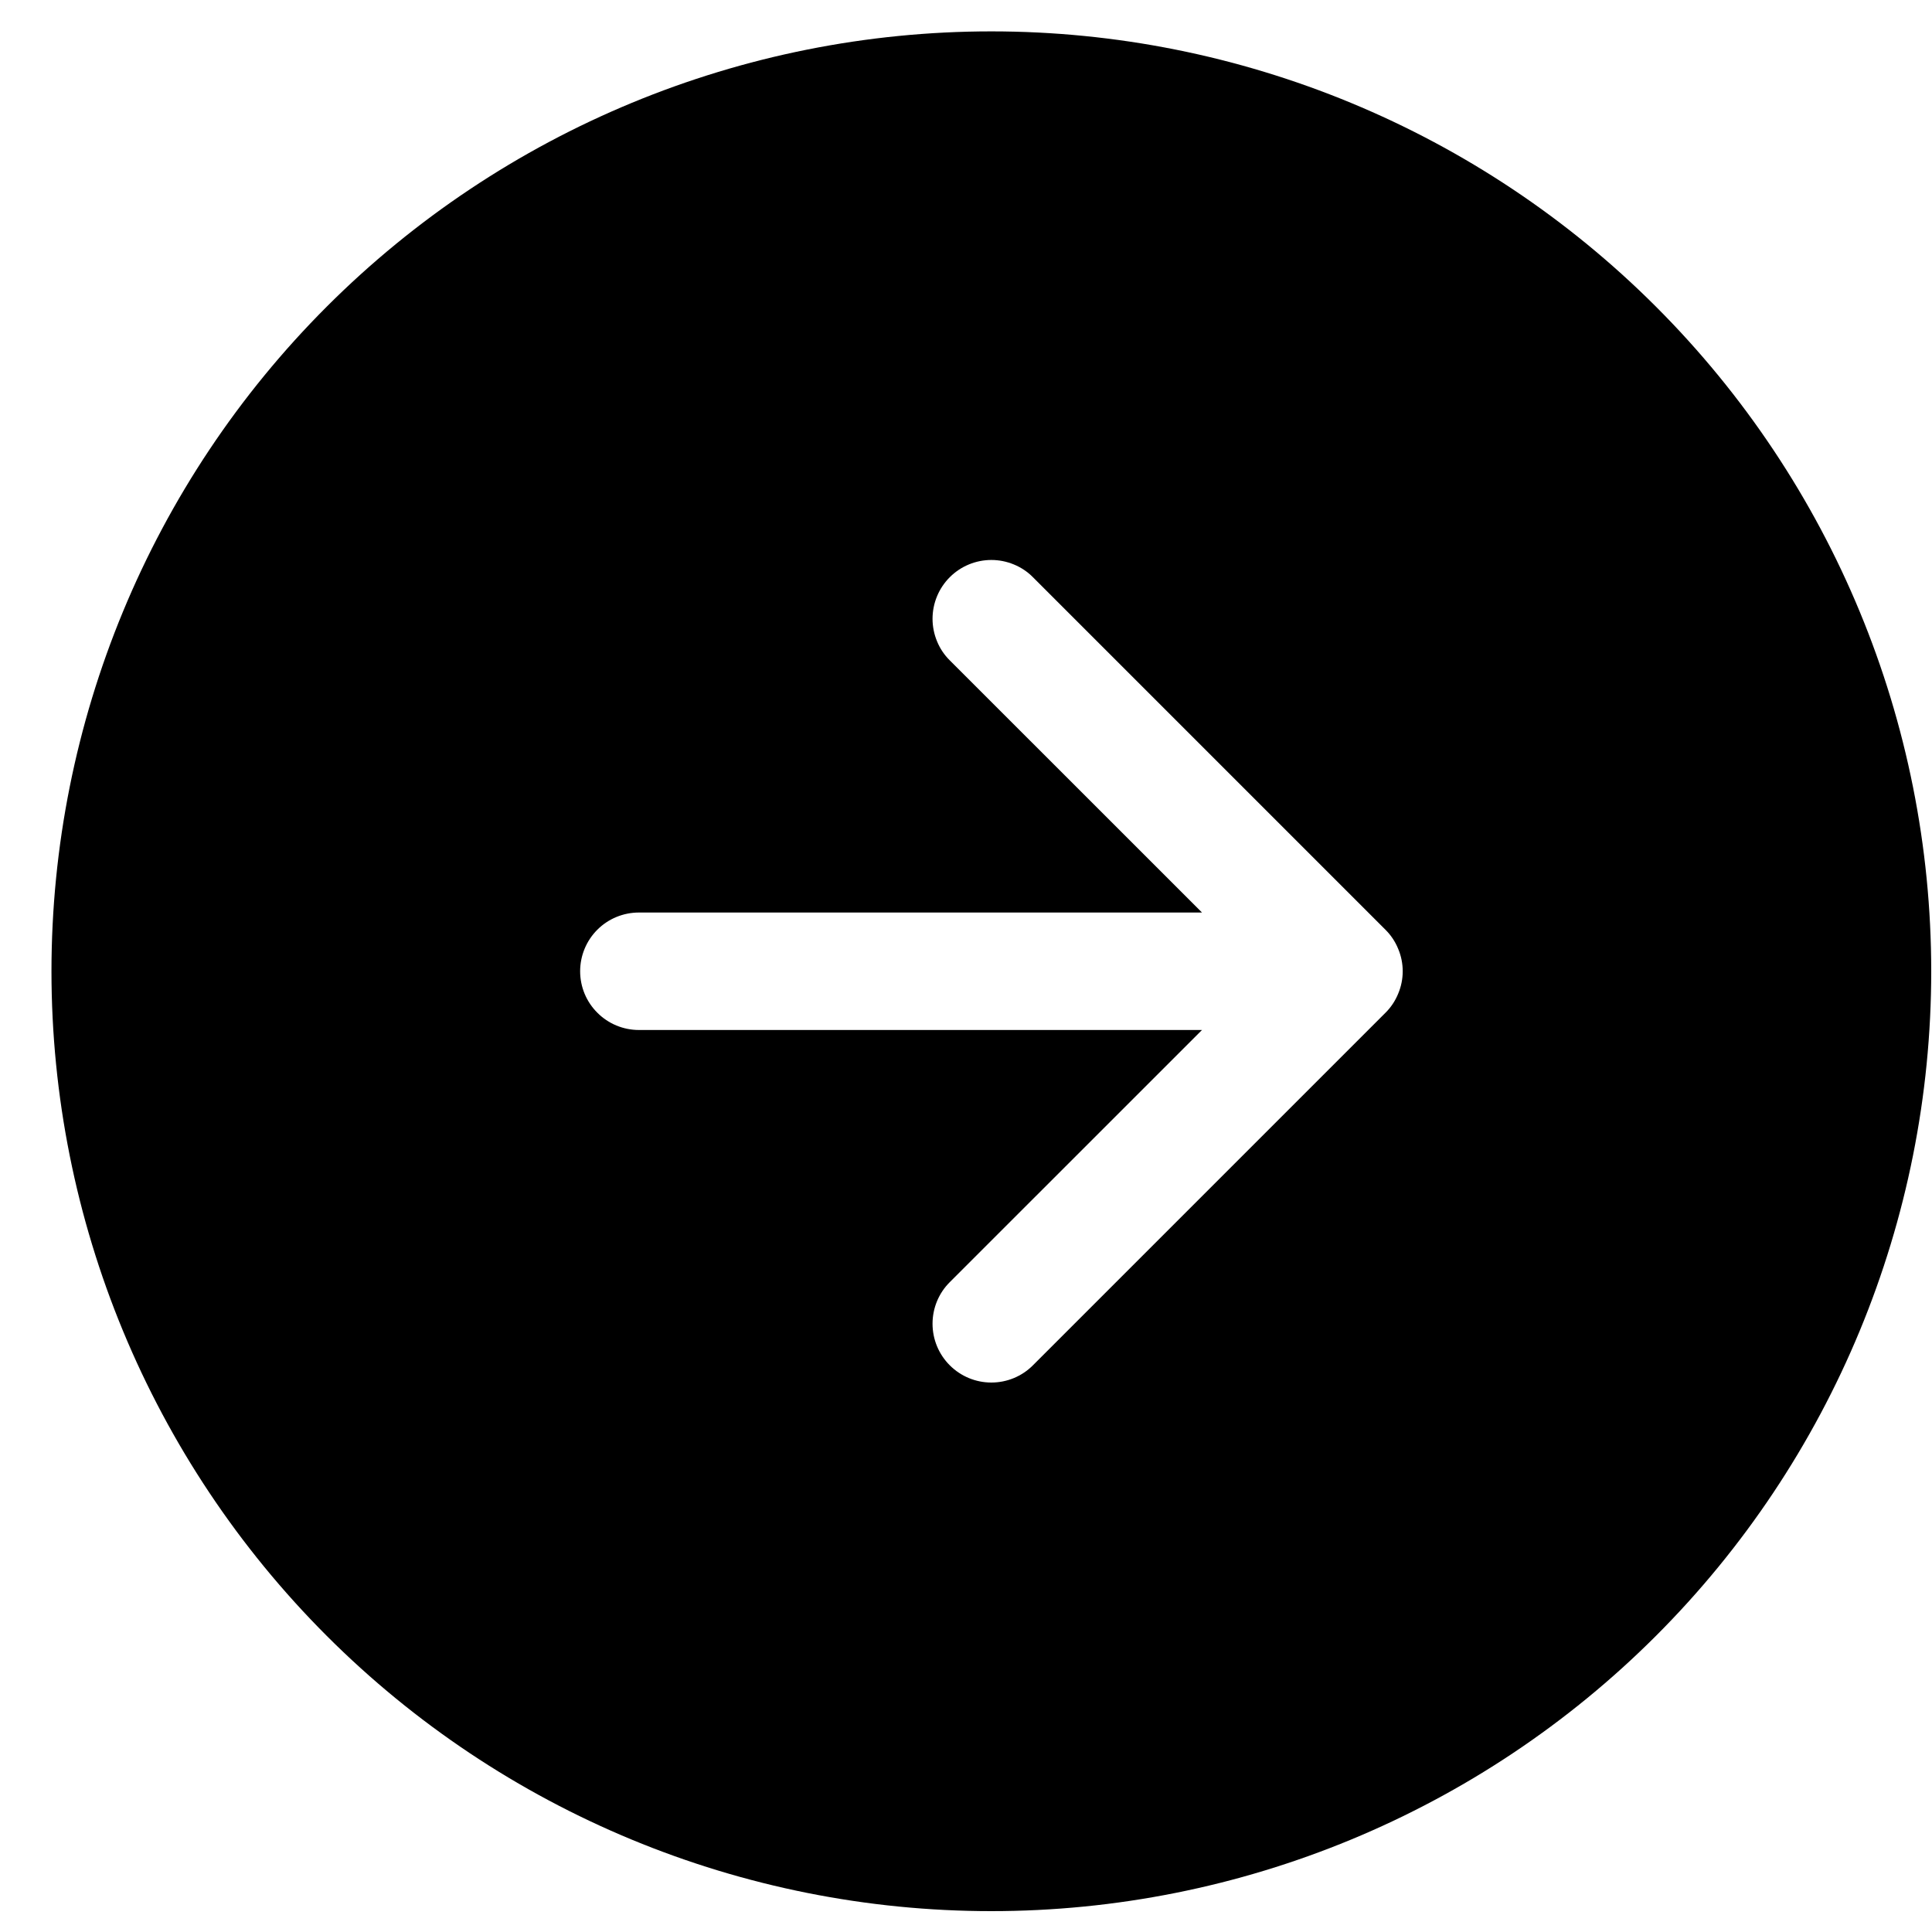
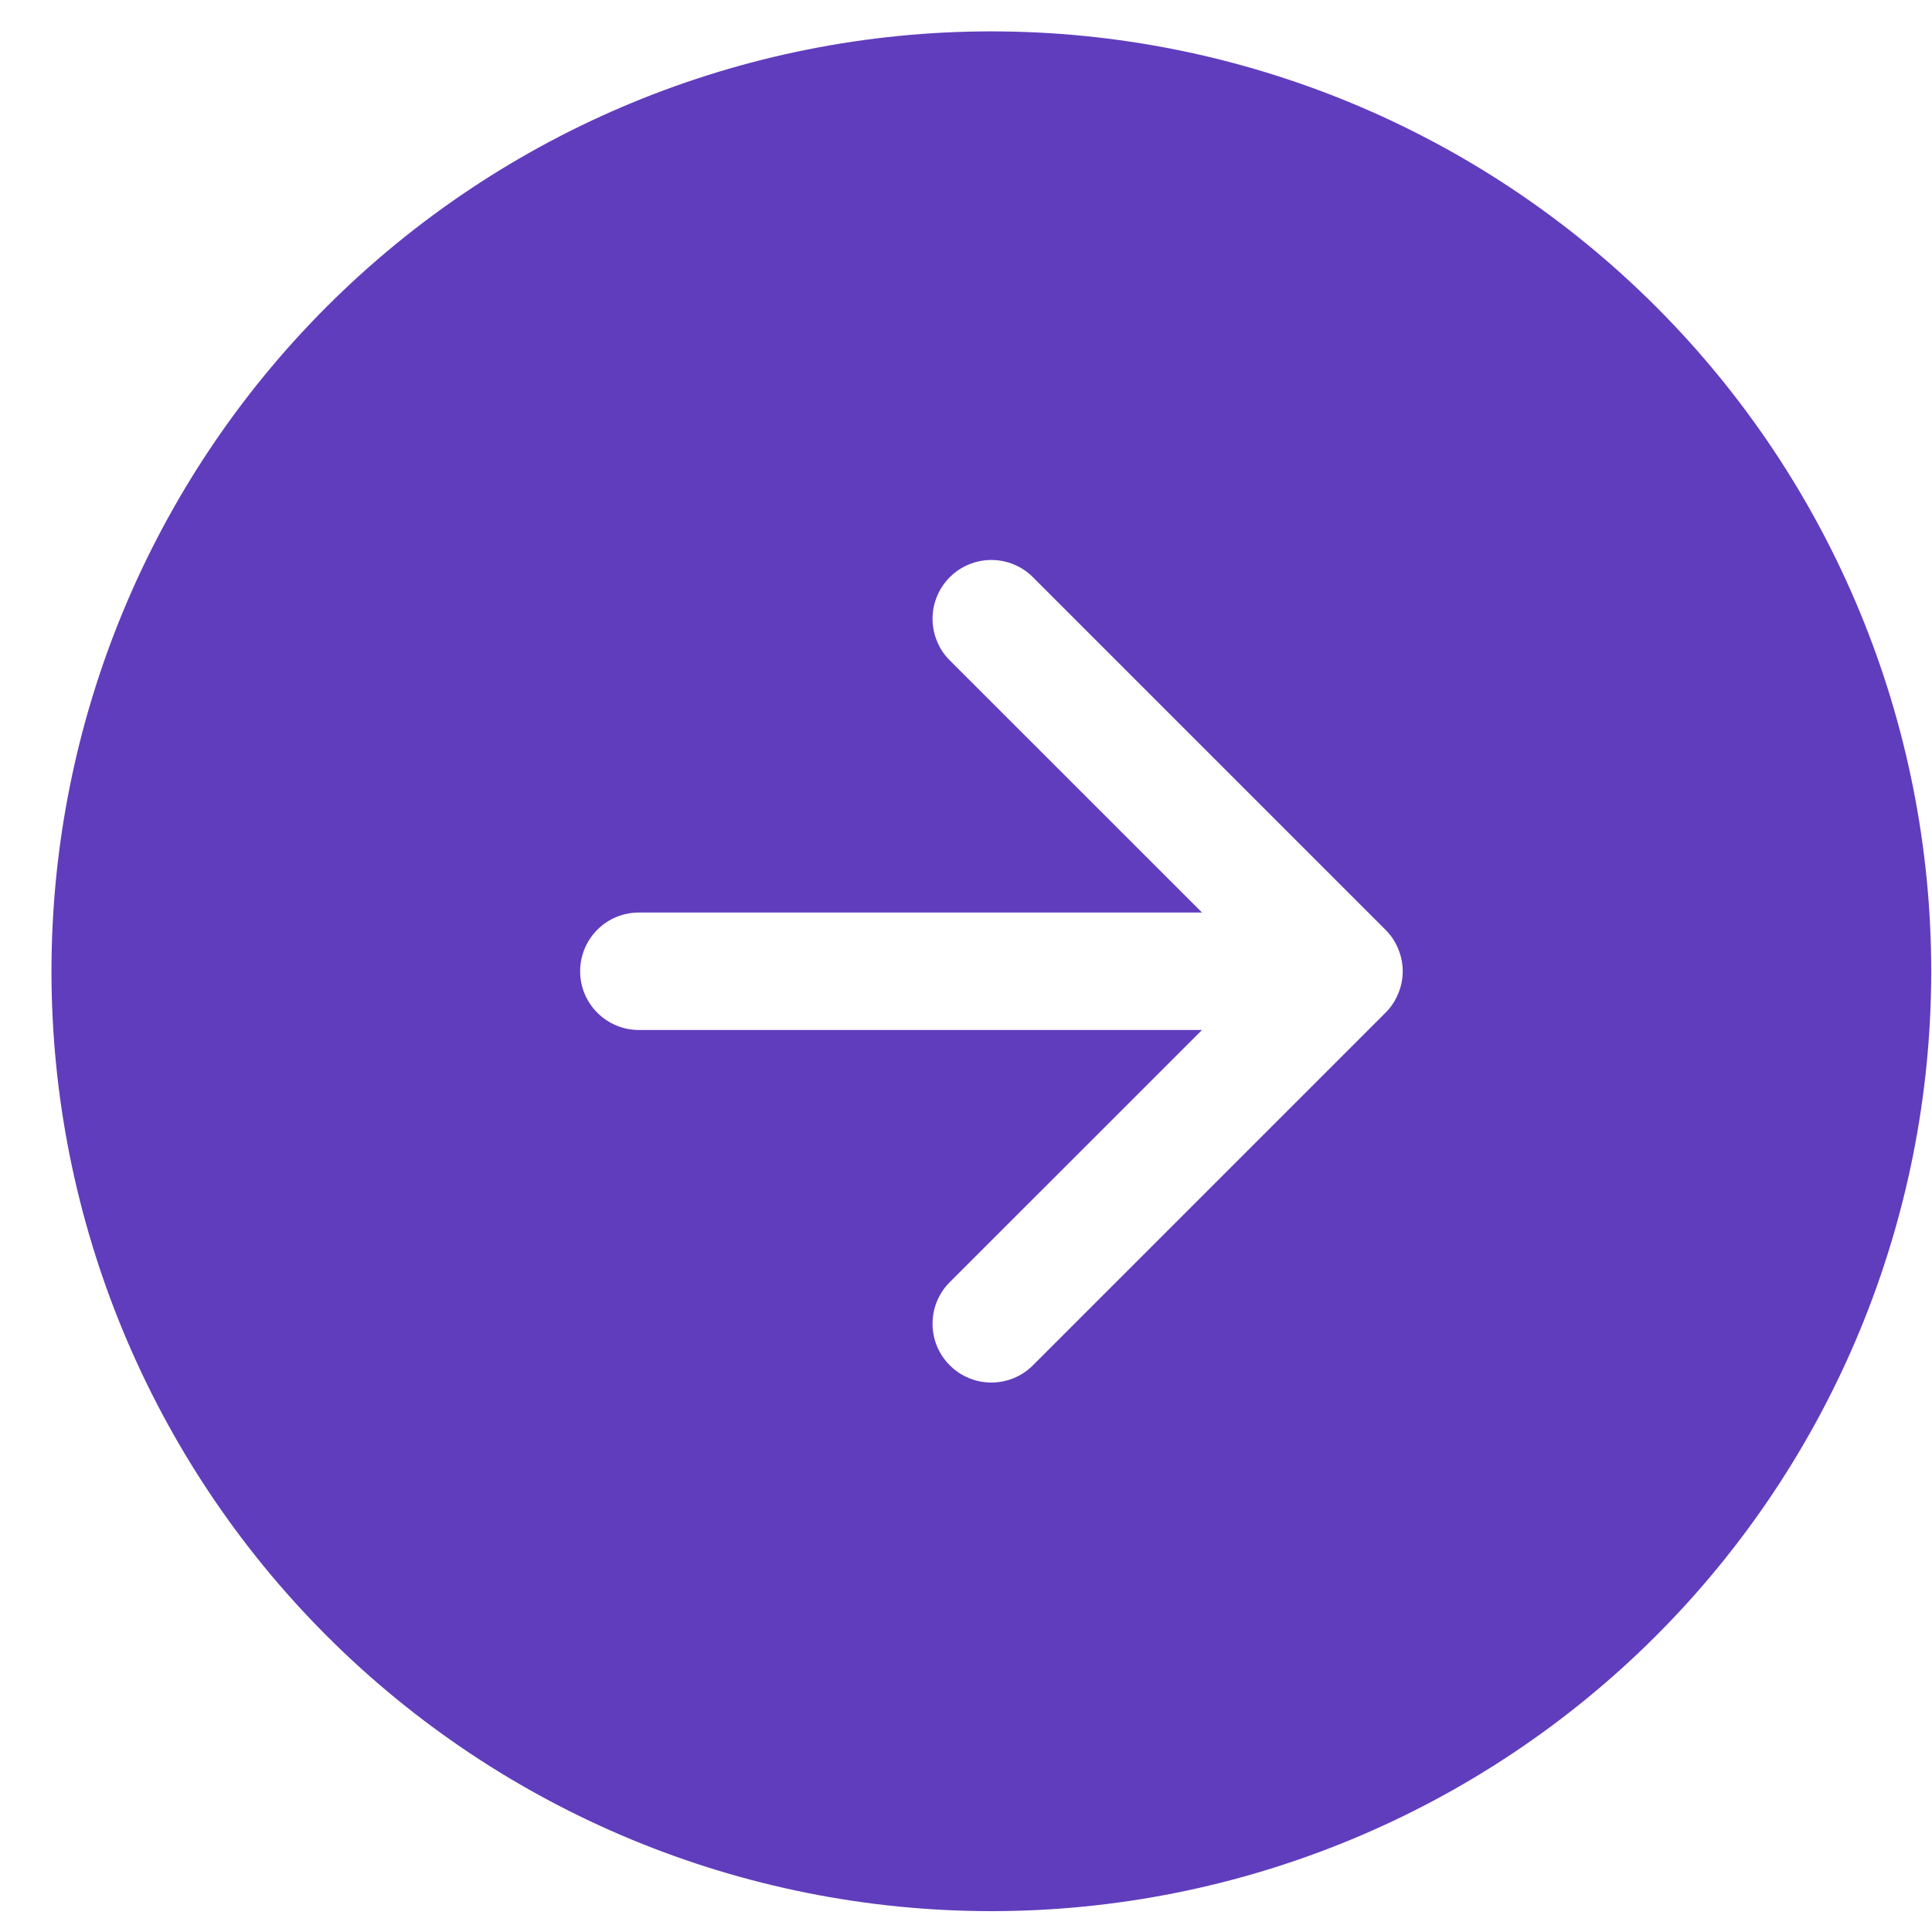
<svg xmlns="http://www.w3.org/2000/svg" width="25" height="25" viewBox="0 0 25 25" fill="none">
-   <path fill-rule="evenodd" clip-rule="evenodd" d="M24.99 12.568C24.99 15.793 23.709 18.887 21.428 21.168C19.147 23.449 16.054 24.73 12.828 24.73C9.603 24.73 6.509 23.449 4.228 21.168C1.947 18.887 0.666 15.793 0.666 12.568C0.666 9.342 1.947 6.249 4.228 3.968C6.509 1.687 9.603 0.406 12.828 0.406C16.054 0.406 19.147 1.687 21.428 3.968C23.709 6.249 24.99 9.342 24.99 12.568ZM12.29 16.591C12.147 16.733 12.067 16.927 12.067 17.129C12.067 17.331 12.147 17.524 12.29 17.667C12.433 17.81 12.626 17.89 12.828 17.89C13.03 17.89 13.224 17.81 13.366 17.667L17.927 13.106C17.998 13.036 18.054 12.952 18.092 12.859C18.131 12.767 18.151 12.668 18.151 12.568C18.151 12.468 18.131 12.369 18.092 12.277C18.054 12.184 17.998 12.1 17.927 12.03L13.366 7.469C13.296 7.398 13.212 7.342 13.119 7.304C13.027 7.266 12.928 7.246 12.828 7.246C12.728 7.246 12.629 7.266 12.537 7.304C12.445 7.342 12.361 7.398 12.29 7.469C12.219 7.54 12.163 7.624 12.125 7.716C12.087 7.808 12.067 7.907 12.067 8.007C12.067 8.107 12.087 8.206 12.125 8.298C12.163 8.391 12.219 8.475 12.29 8.545L15.554 11.808H8.267C8.066 11.808 7.872 11.888 7.73 12.03C7.587 12.173 7.507 12.366 7.507 12.568C7.507 12.77 7.587 12.963 7.73 13.105C7.872 13.248 8.066 13.328 8.267 13.328H15.554L12.29 16.591Z" fill="black" />
+   <path fill-rule="evenodd" clip-rule="evenodd" d="M24.99 12.568C24.99 15.793 23.709 18.887 21.428 21.168C19.147 23.449 16.054 24.73 12.828 24.73C9.603 24.73 6.509 23.449 4.228 21.168C1.947 18.887 0.666 15.793 0.666 12.568C0.666 9.342 1.947 6.249 4.228 3.968C6.509 1.687 9.603 0.406 12.828 0.406C16.054 0.406 19.147 1.687 21.428 3.968C23.709 6.249 24.99 9.342 24.99 12.568ZM12.29 16.591C12.147 16.733 12.067 16.927 12.067 17.129C12.067 17.331 12.147 17.524 12.29 17.667C12.433 17.81 12.626 17.89 12.828 17.89C13.03 17.89 13.224 17.81 13.366 17.667L17.927 13.106C17.998 13.036 18.054 12.952 18.092 12.859C18.131 12.767 18.151 12.668 18.151 12.568C18.151 12.468 18.131 12.369 18.092 12.277C18.054 12.184 17.998 12.1 17.927 12.03L13.366 7.469C13.296 7.398 13.212 7.342 13.119 7.304C13.027 7.266 12.928 7.246 12.828 7.246C12.728 7.246 12.629 7.266 12.537 7.304C12.445 7.342 12.361 7.398 12.29 7.469C12.219 7.54 12.163 7.624 12.125 7.716C12.087 7.808 12.067 7.907 12.067 8.007C12.067 8.107 12.087 8.206 12.125 8.298C12.163 8.391 12.219 8.475 12.29 8.545L15.554 11.808H8.267C8.066 11.808 7.872 11.888 7.73 12.03C7.587 12.173 7.507 12.366 7.507 12.568C7.507 12.77 7.587 12.963 7.73 13.105C7.872 13.248 8.066 13.328 8.267 13.328H15.554L12.29 16.591Z" fill="#603DBD" />
</svg>
